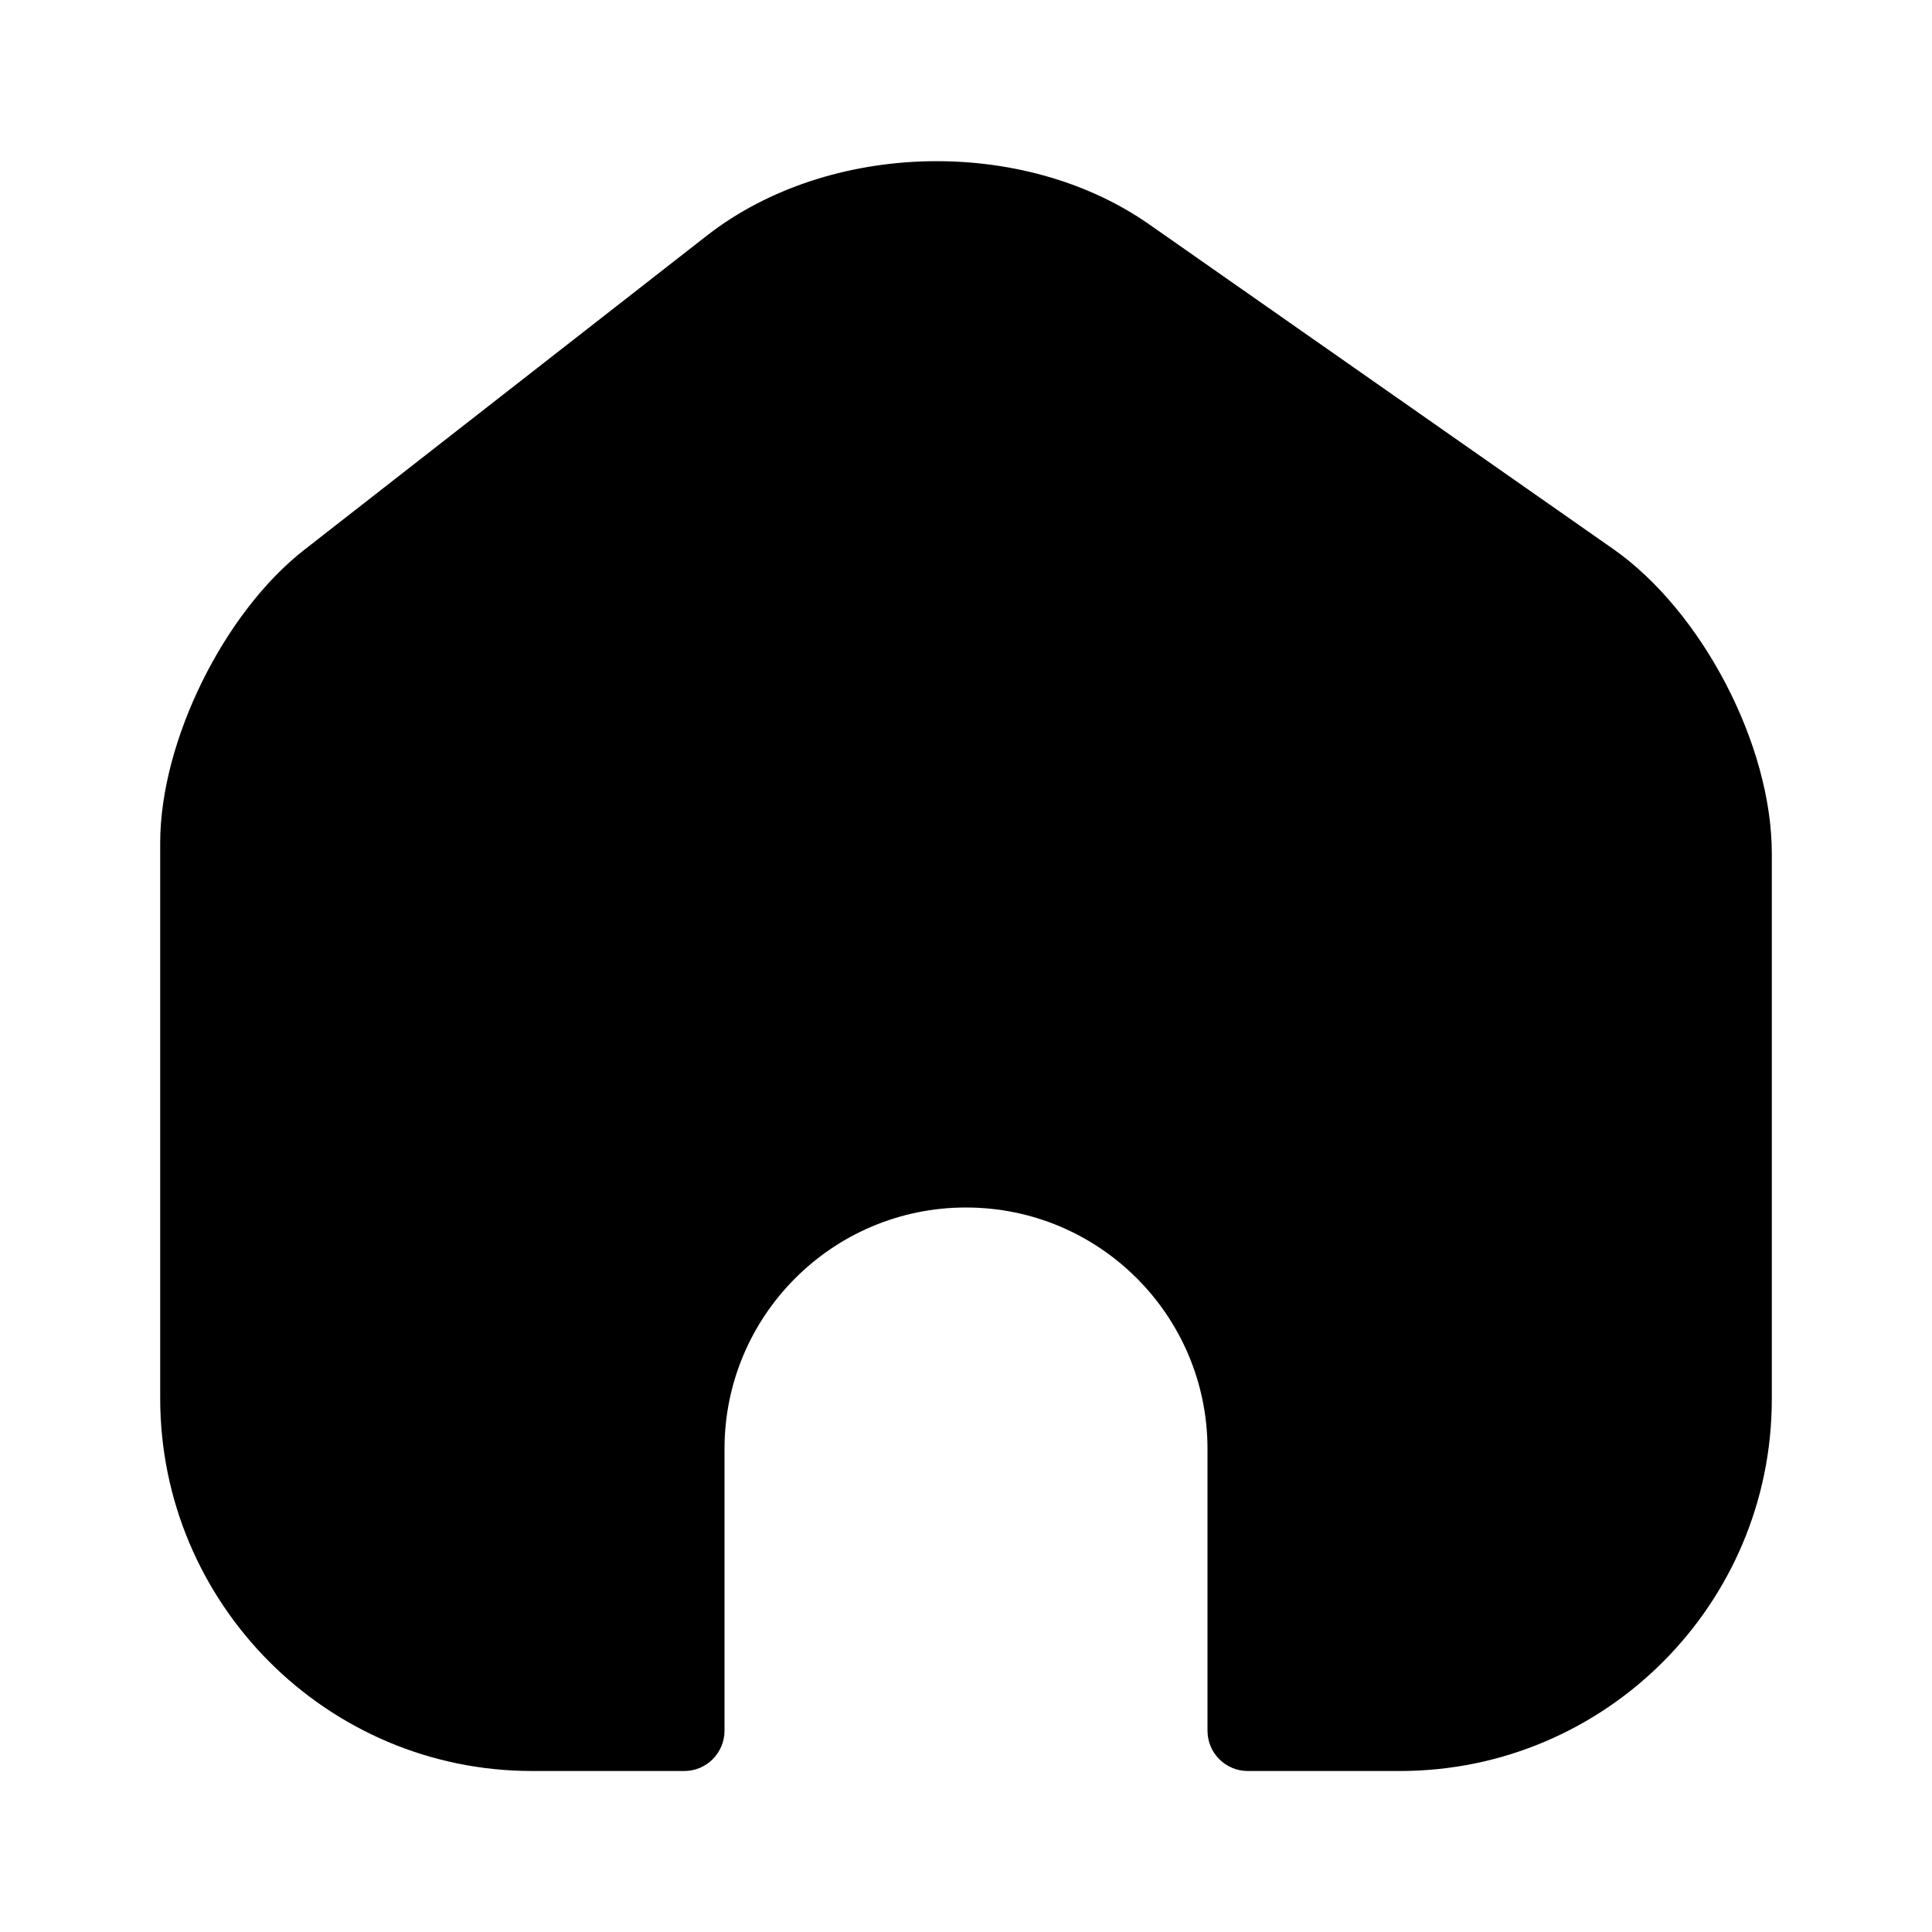
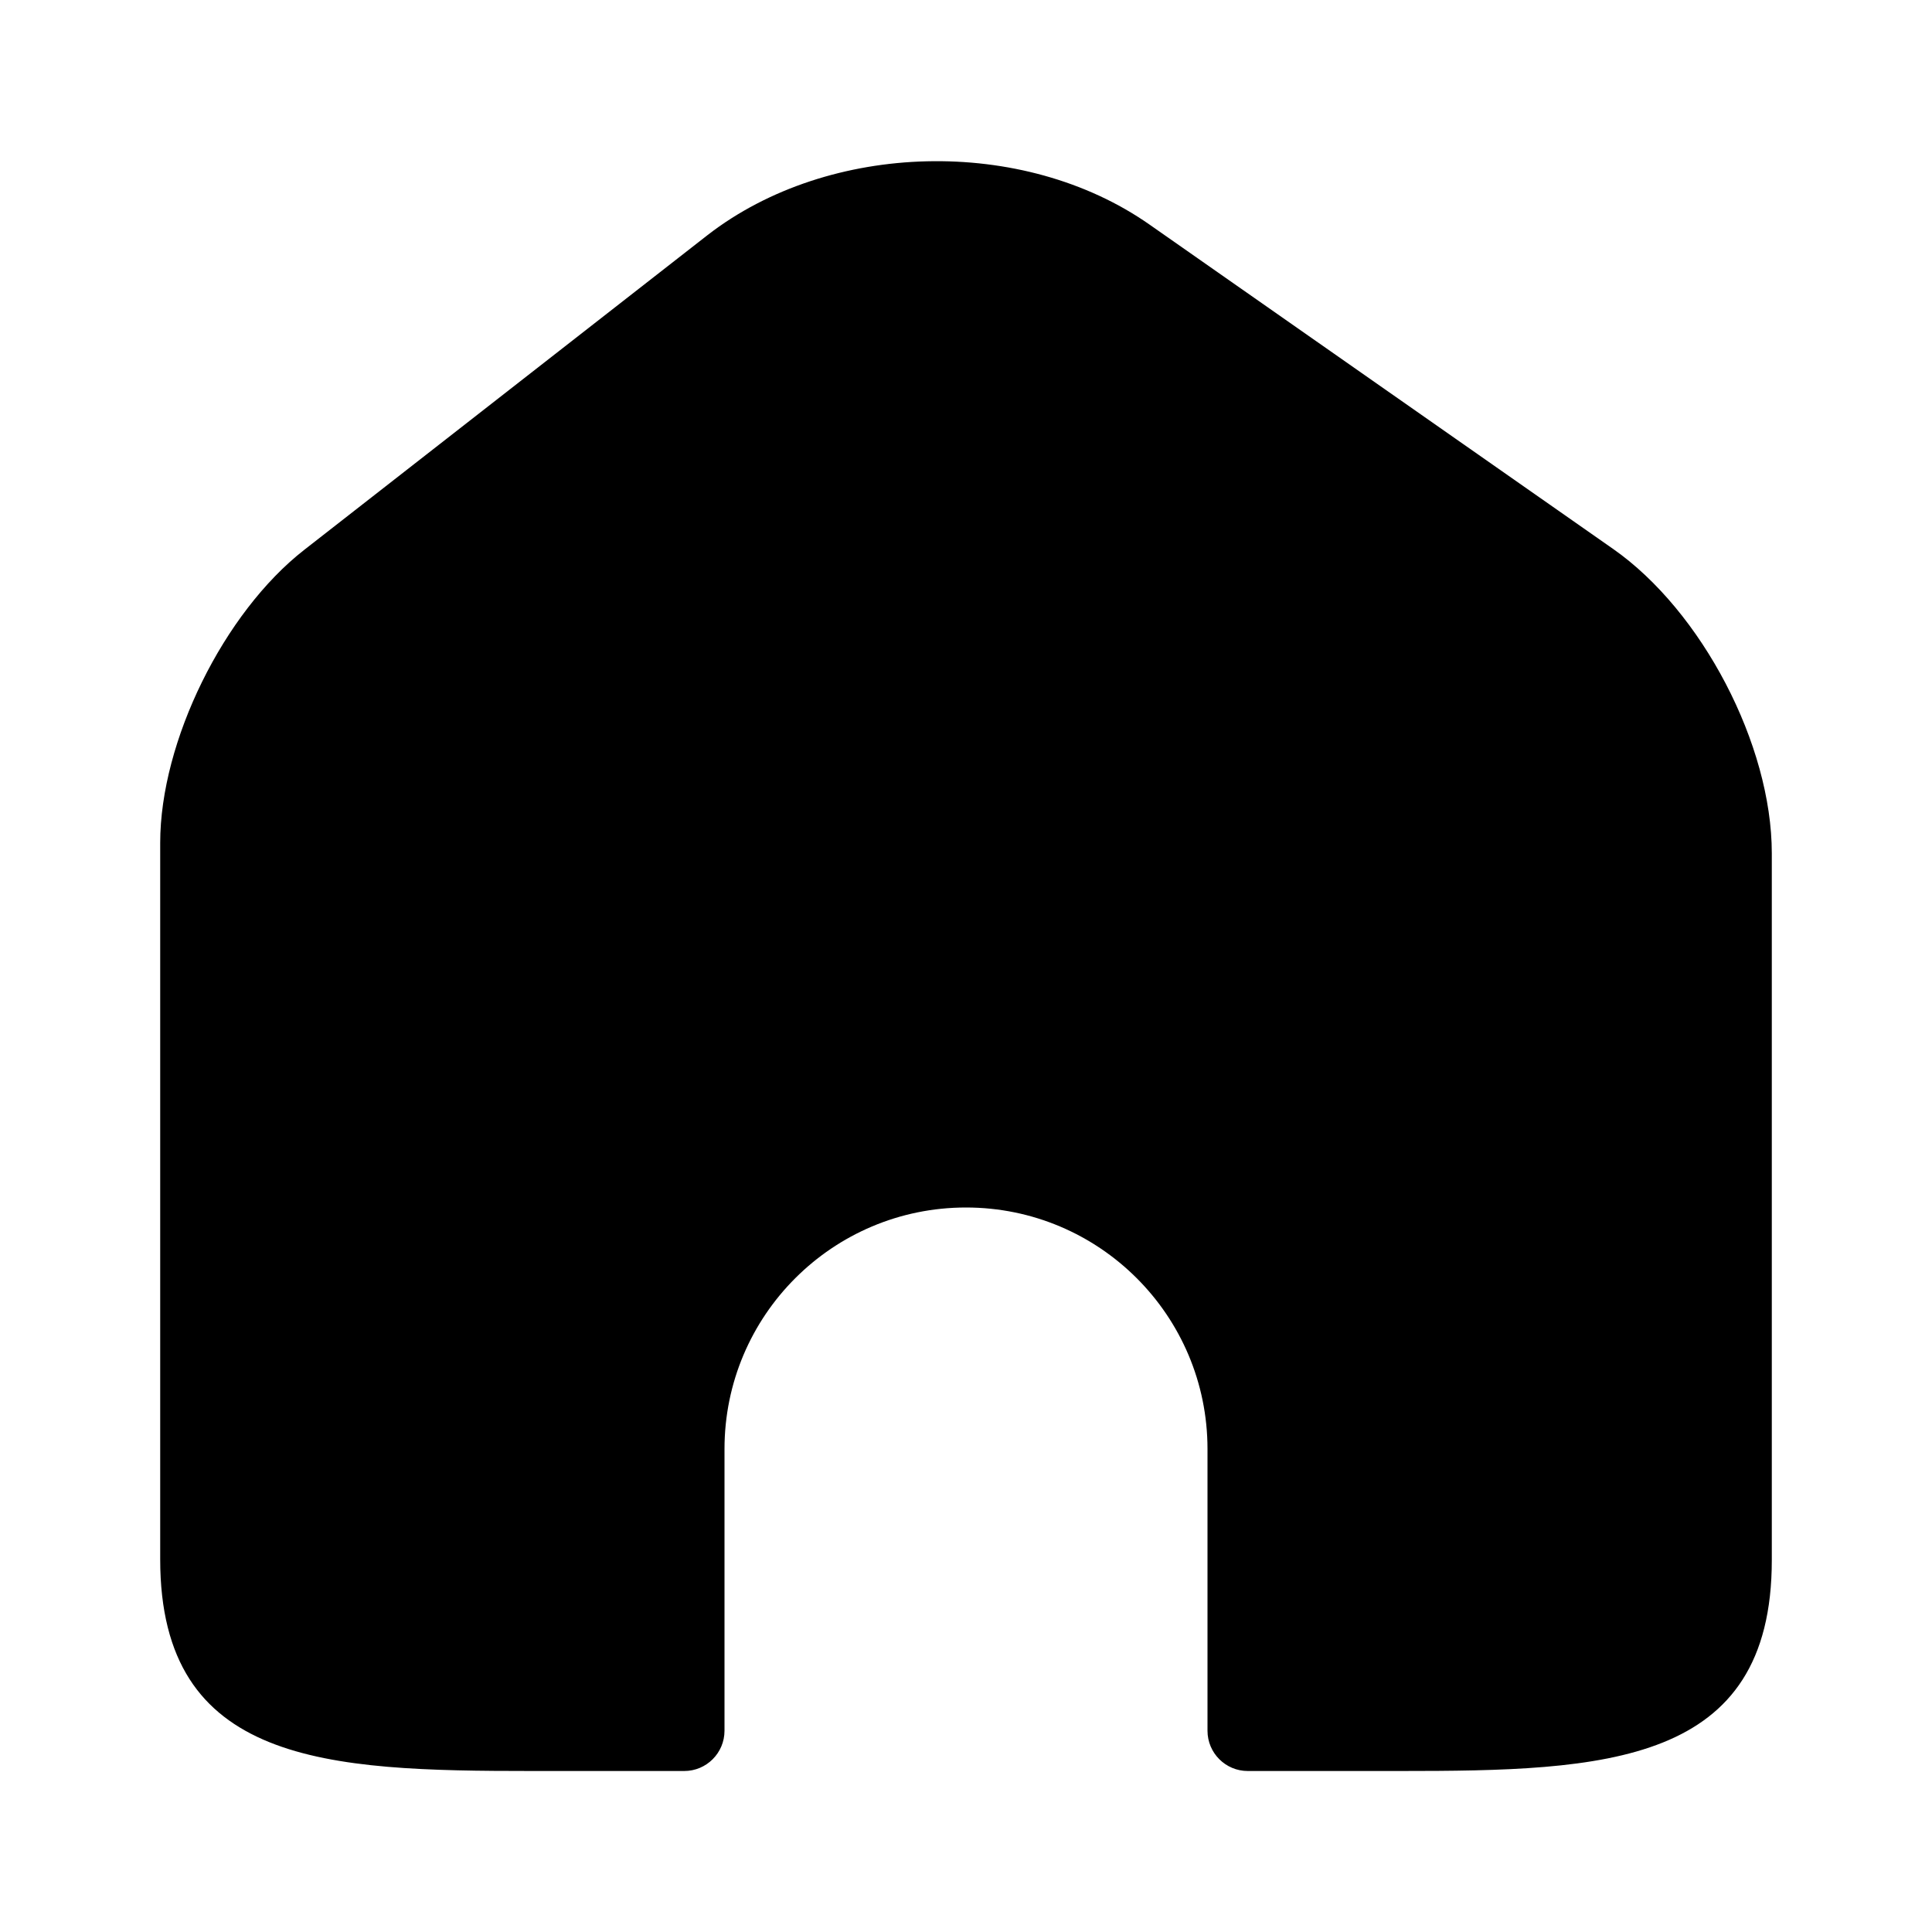
<svg xmlns="http://www.w3.org/2000/svg" viewBox="0 0 24 24" fill="none">
-   <path d="M14.28 2.79L20.04 6.82C21.14 7.59 22.01 9.25 22.01 10.6V17.38C22.01 19.93 19.94 22 17.39 22L15.5 22C15.224 22 15 21.776 15 21.5V18C15 16.343 13.657 15 12 15C10.343 15 9 16.343 9 18V21.5C9 21.776 8.776 22 8.5 22L6.61 22C4.06 22 1.99 19.92 1.99 17.37V10.47C1.99 9.21 2.78 7.61 3.78 6.83L8.79 2.92C10.3 1.75 12.71 1.69 14.28 2.79Z" fill="currentColor" />
+   <path d="M14.28 2.79L20.04 6.82C21.14 7.59 22.01 9.25 22.01 10.6V19.38C22.01 21.93 19.94 22 17.39 22L15.5 22C15.224 22 15 21.776 15 21.5V18C15 16.343 13.657 15 12 15C10.343 15 9 16.343 9 18V21.5C9 21.776 8.776 22 8.5 22L6.61 22C4.06 22 1.99 21.92 1.99 19.37V10.47C1.99 9.21 2.78 7.61 3.78 6.83L8.79 2.92C10.3 1.75 12.71 1.69 14.28 2.79Z" fill="currentColor" />
</svg>
